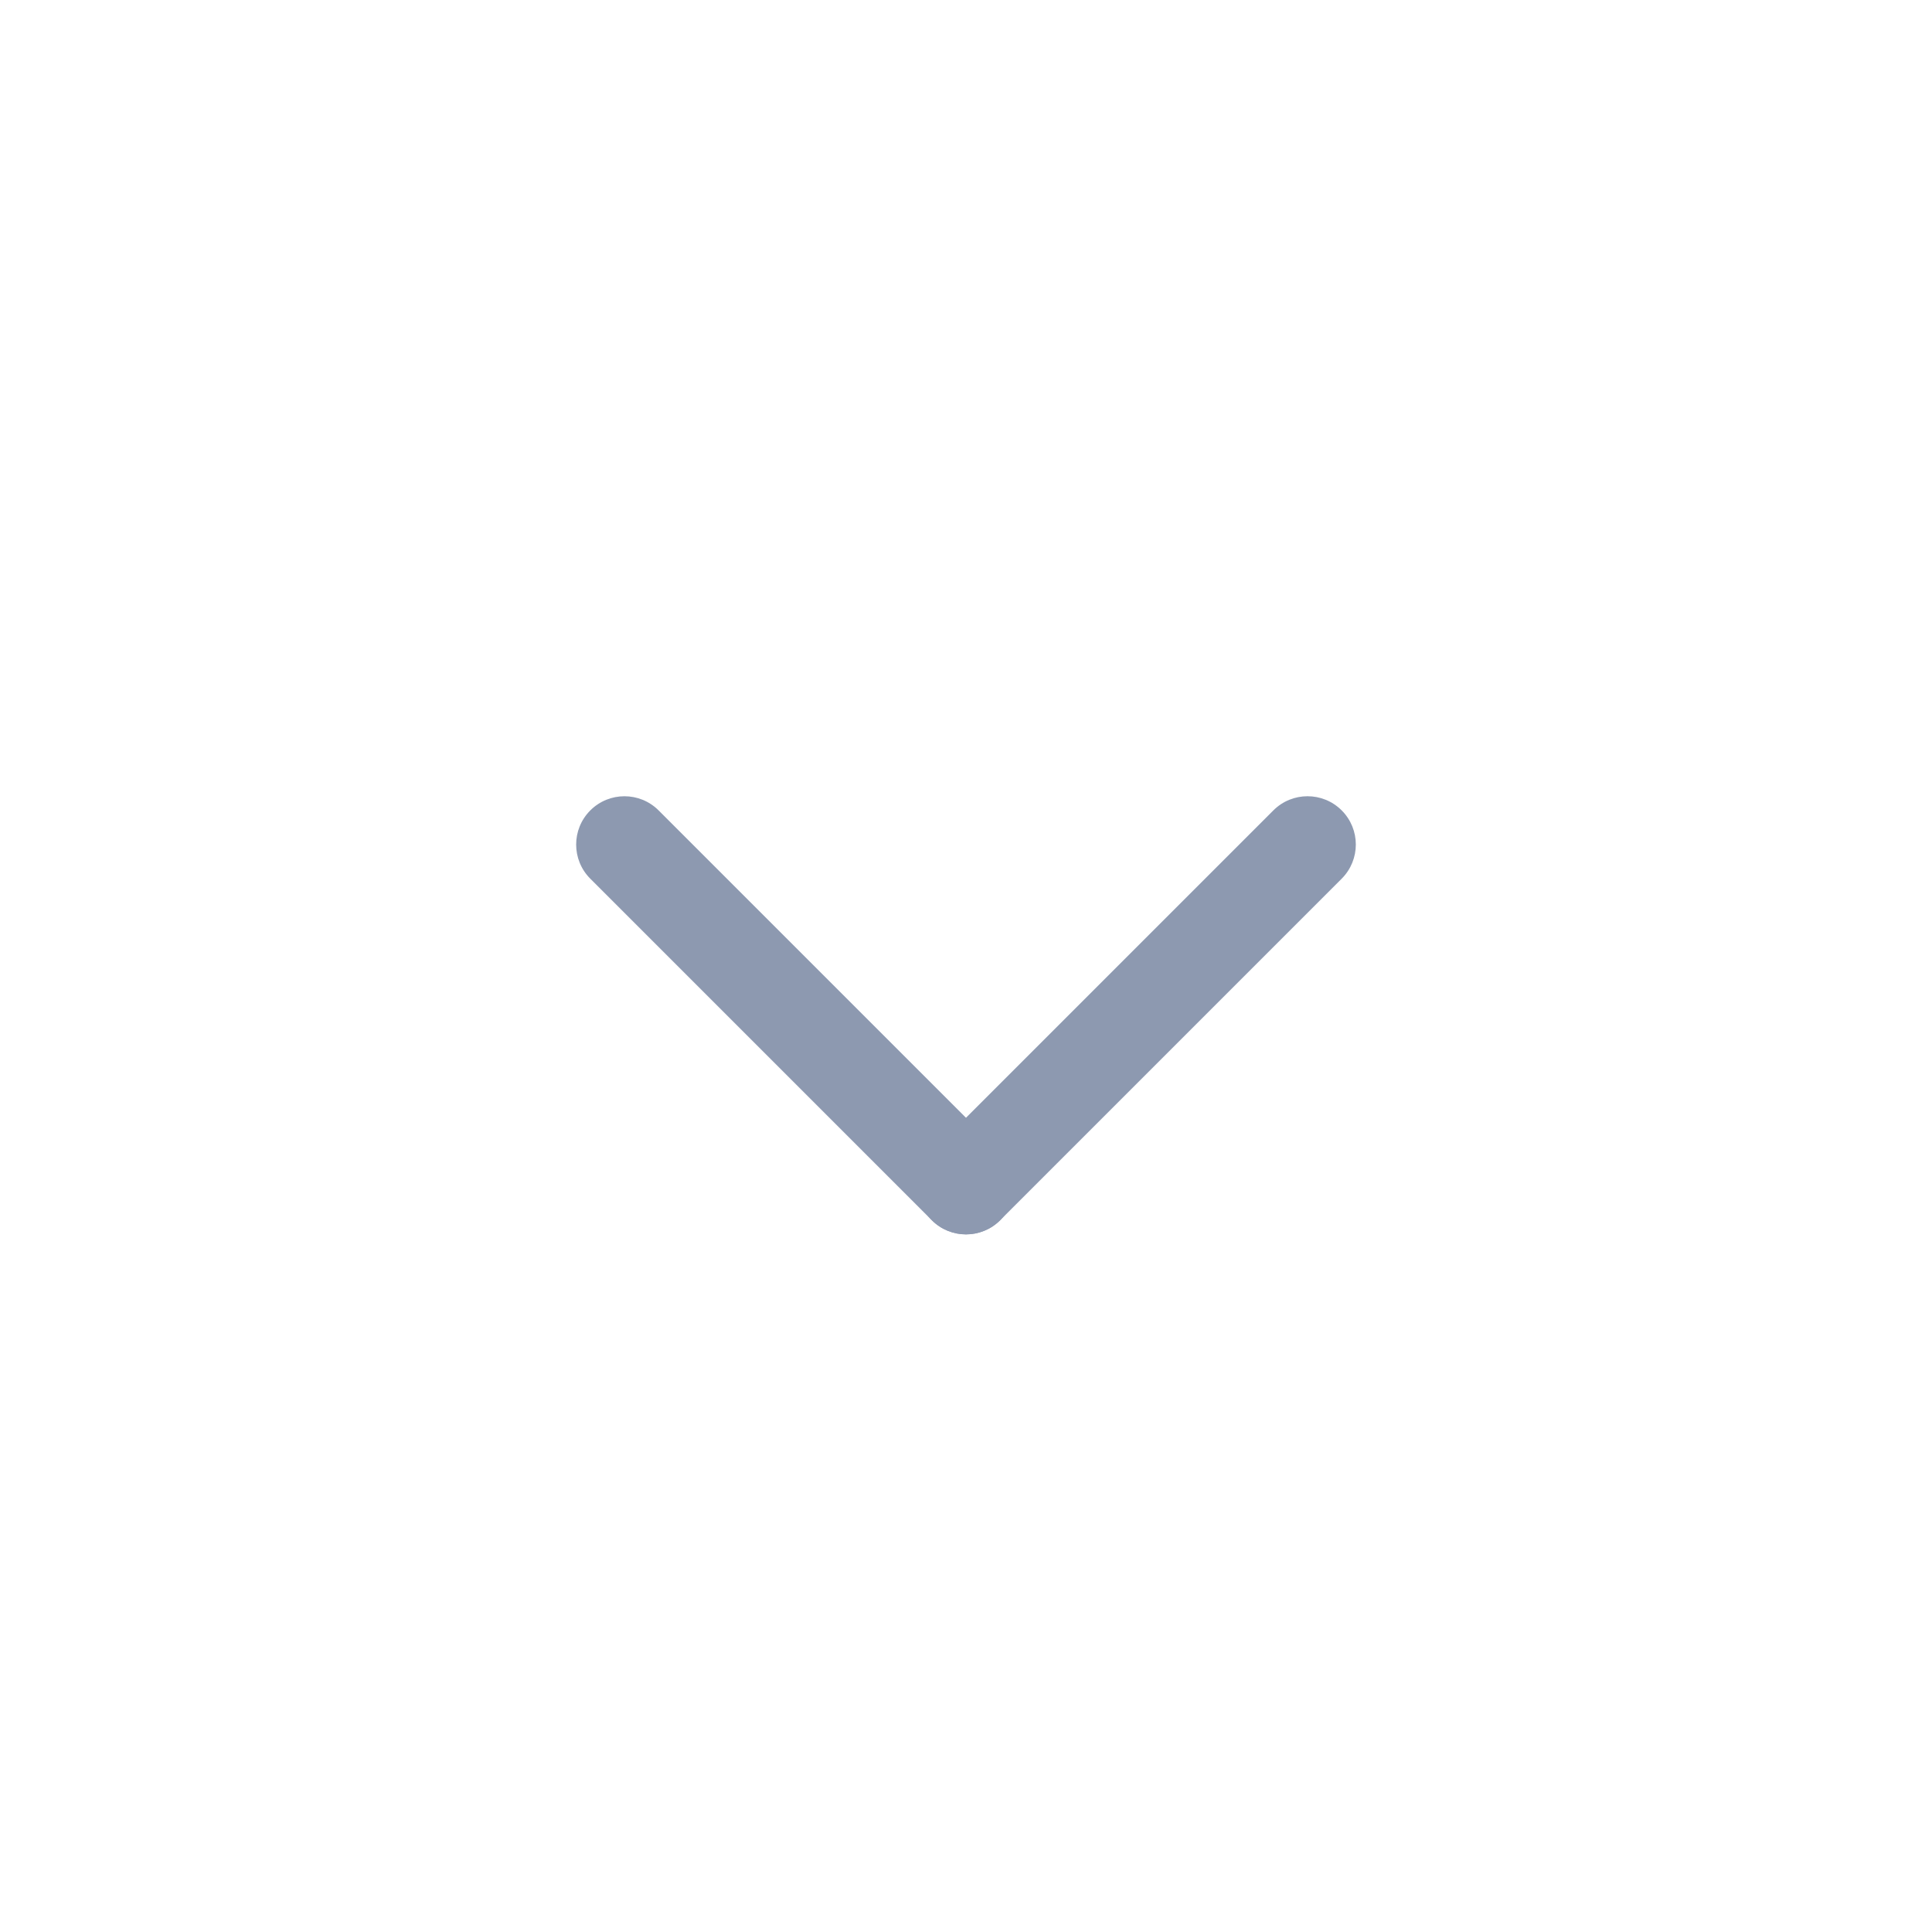
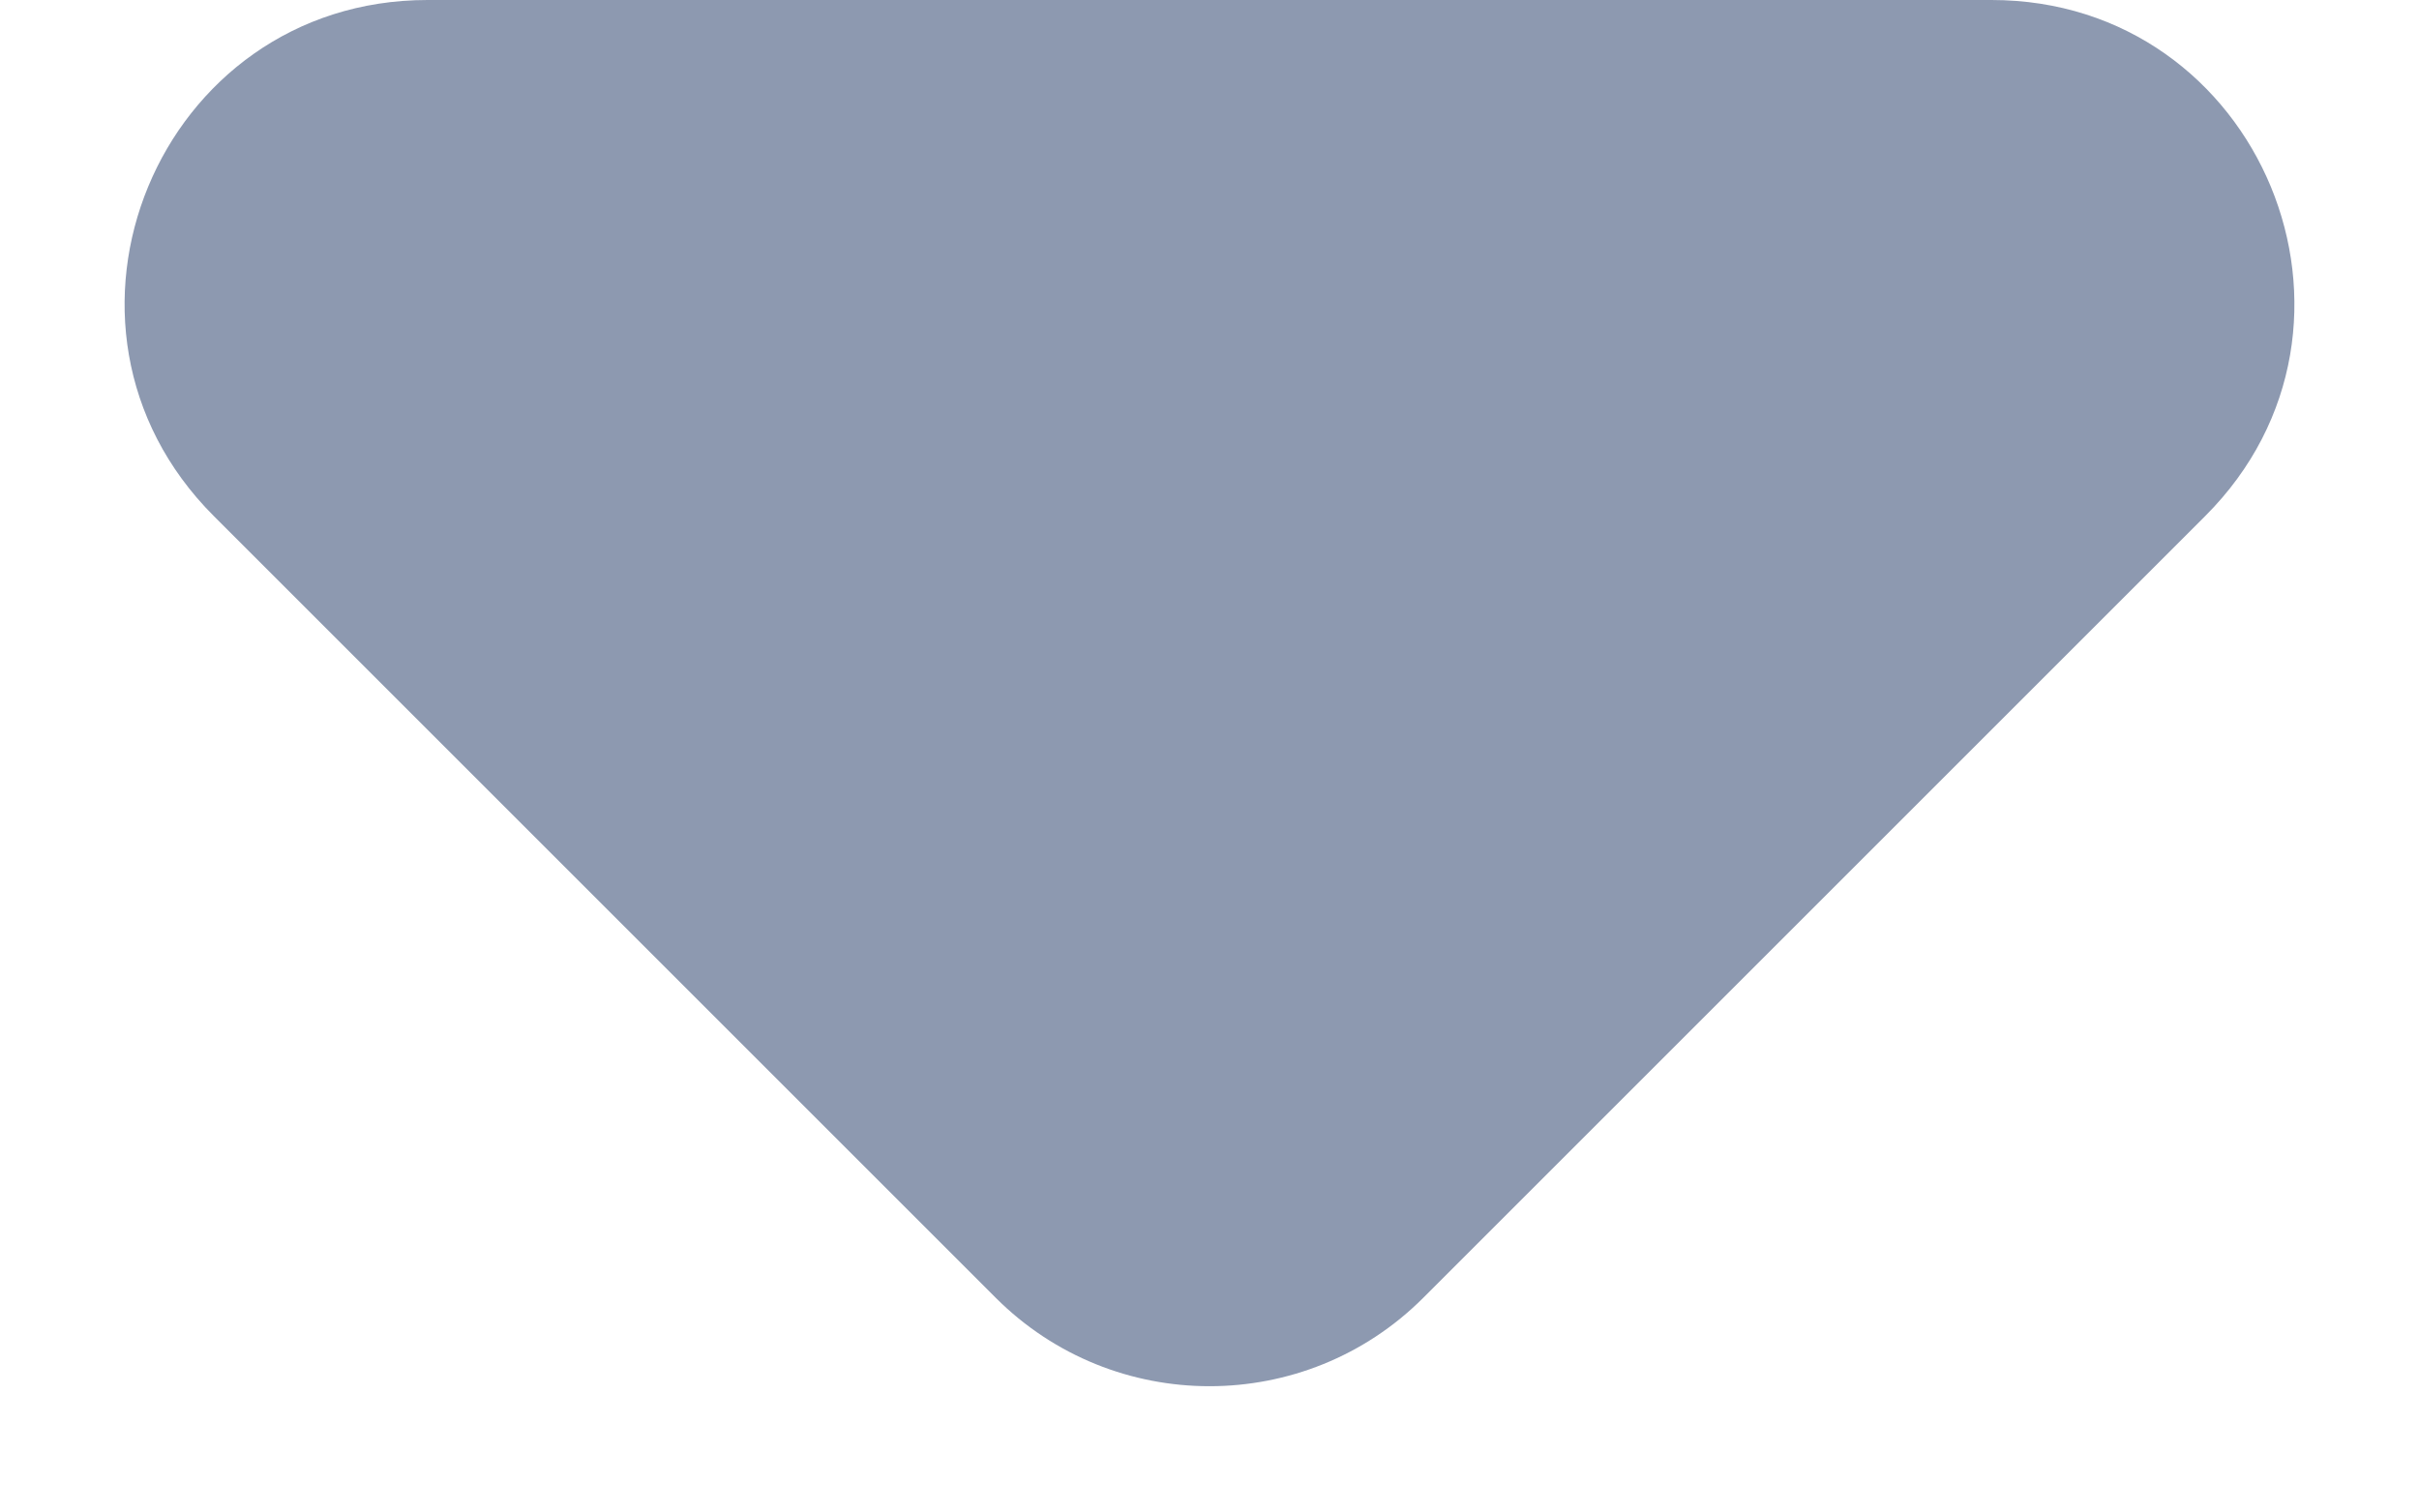
- <svg xmlns="http://www.w3.org/2000/svg" width="40" height="40" viewBox="0 0 40 40" fill="none">
-   <rect width="12" height="2" rx="1" transform="matrix(0.707103 0.70711 -0.707103 0.70711 12.9287 16.0713)" fill="#8D99B0" />
-   <rect width="12" height="2" rx="1" transform="matrix(-0.707104 0.70711 -0.707104 -0.70711 28.4851 17.4852)" fill="#8D99B0" />
+ <svg xmlns="http://www.w3.org/2000/svg" width="8" height="5" viewBox="0 0 8 5" fill="none">
+   <path d="M3.293 4.293L0.707 1.707C0.077 1.077 0.523 0 1.414 0H6.586C7.477 0 7.923 1.077 7.293 1.707L4.707 4.293C4.317 4.683 3.683 4.683 3.293 4.293Z" fill="#8D99B0" />
</svg>
